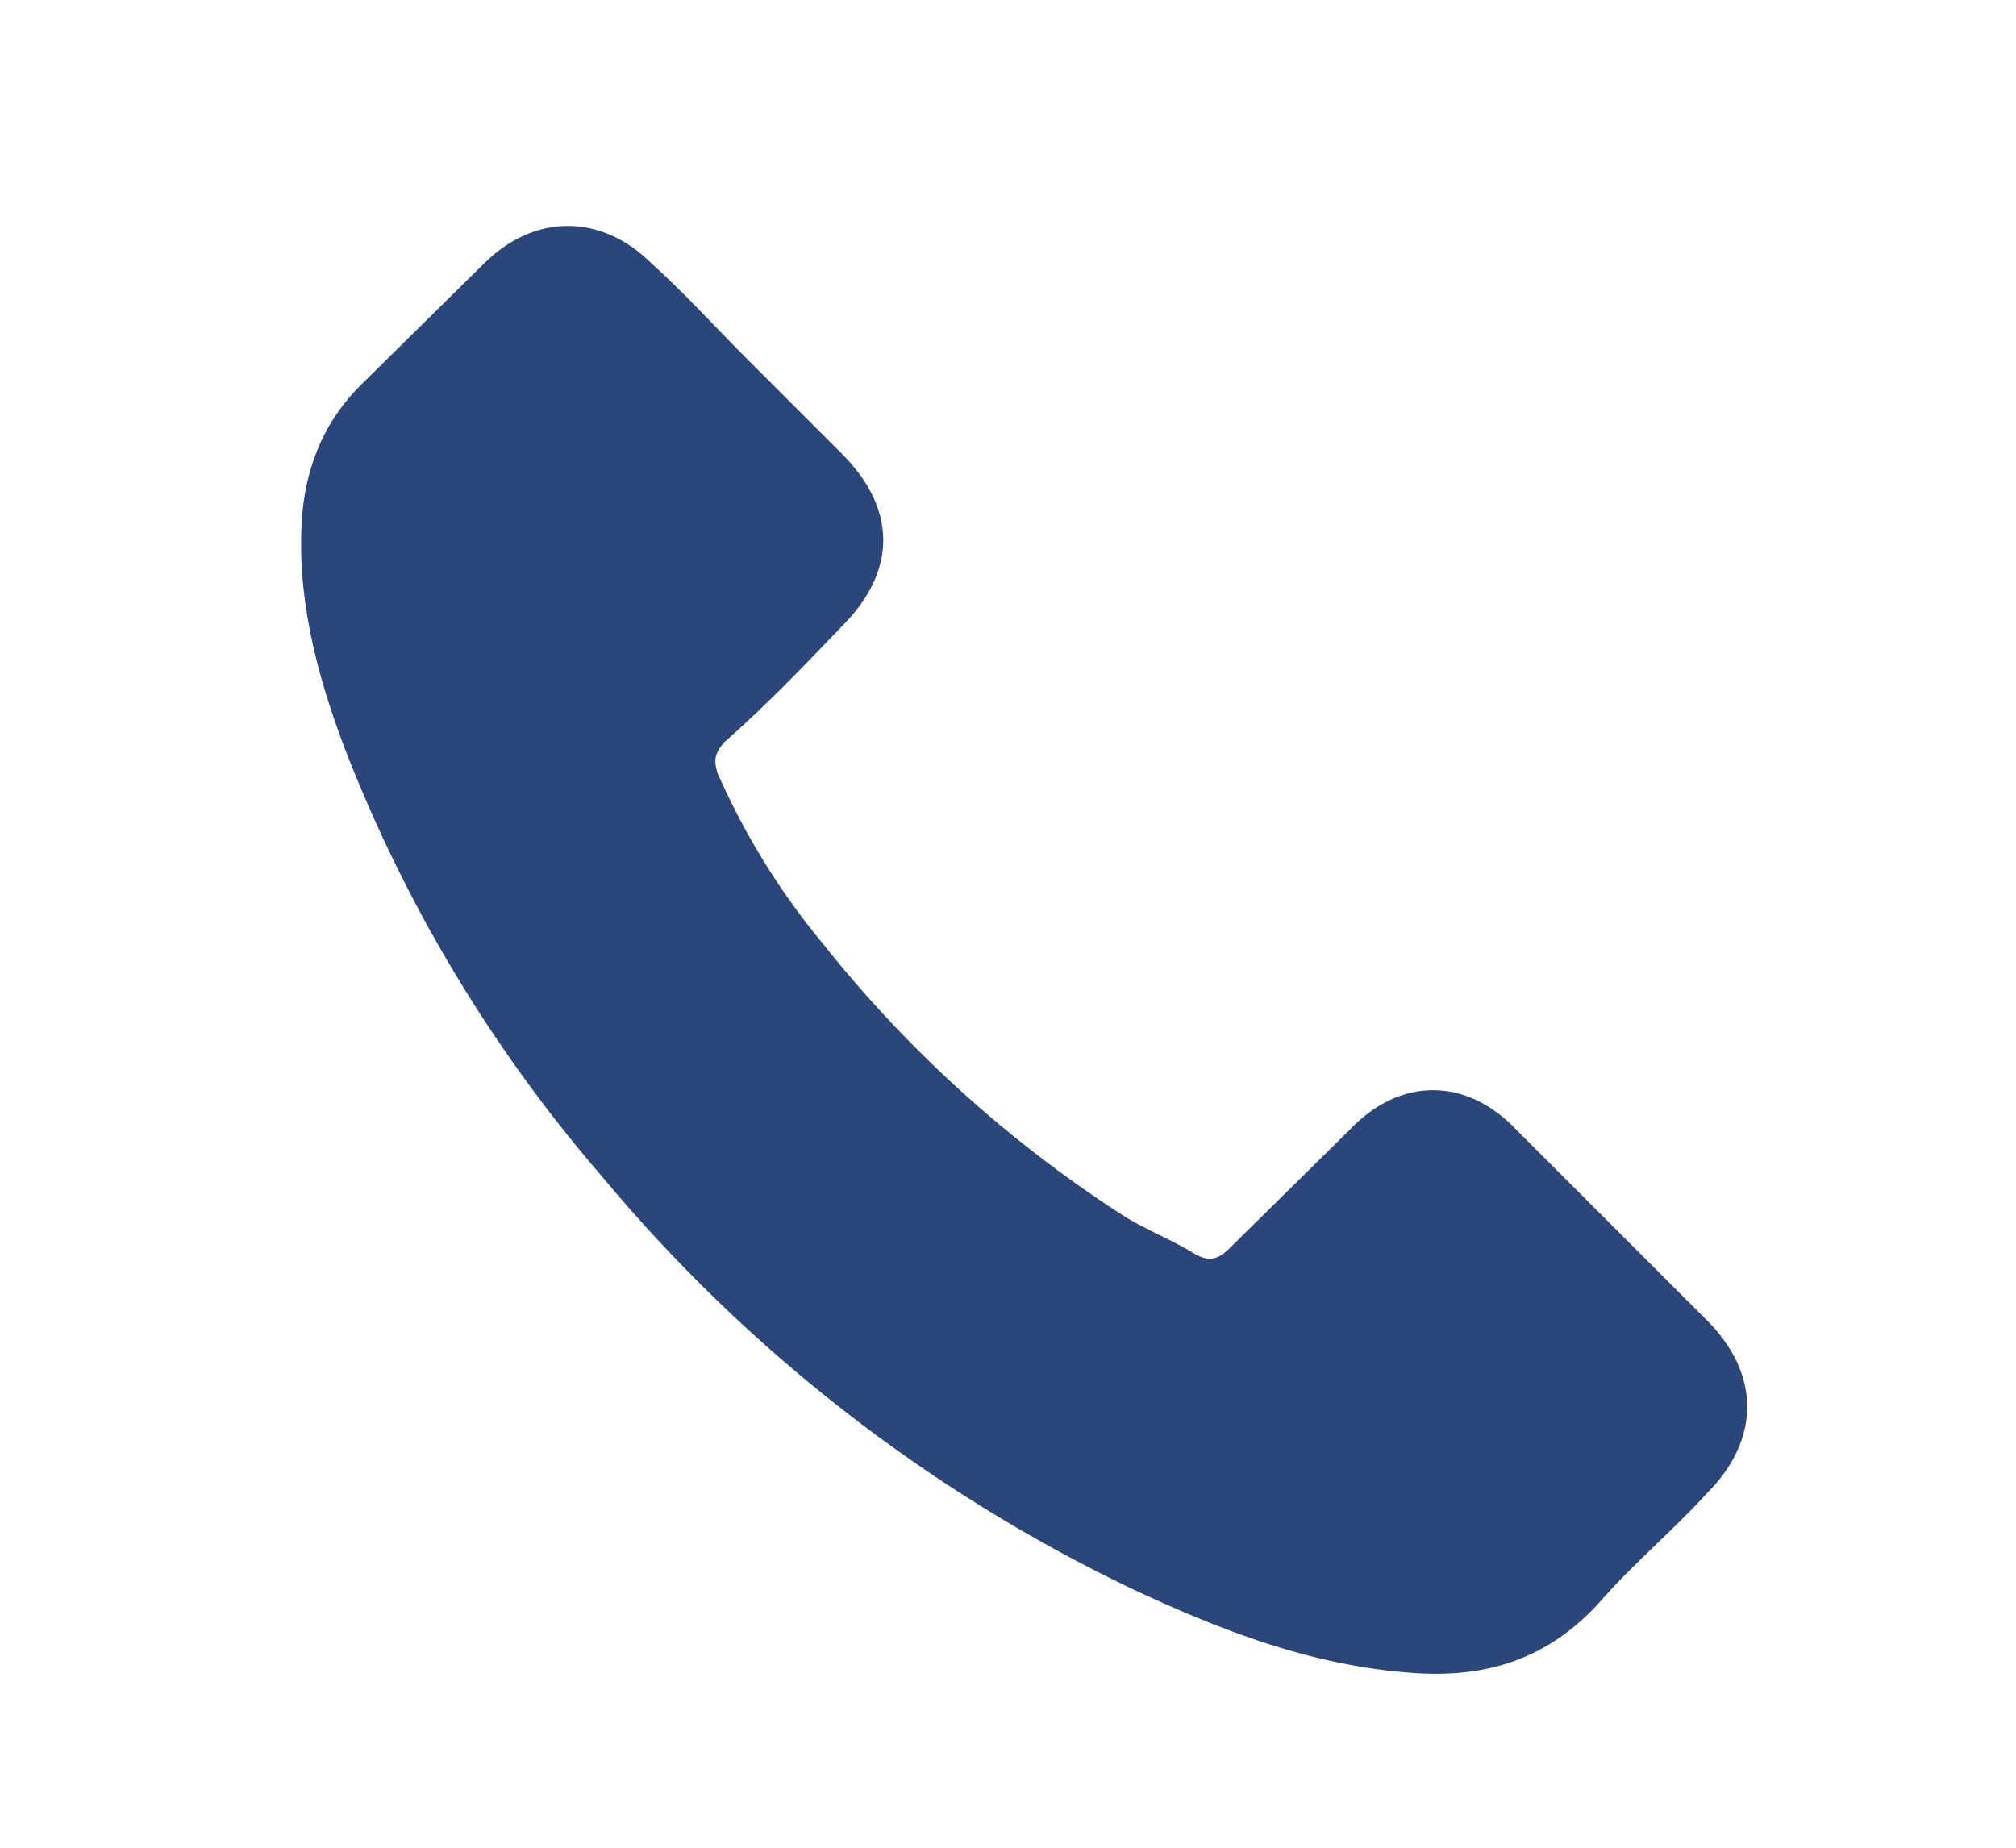
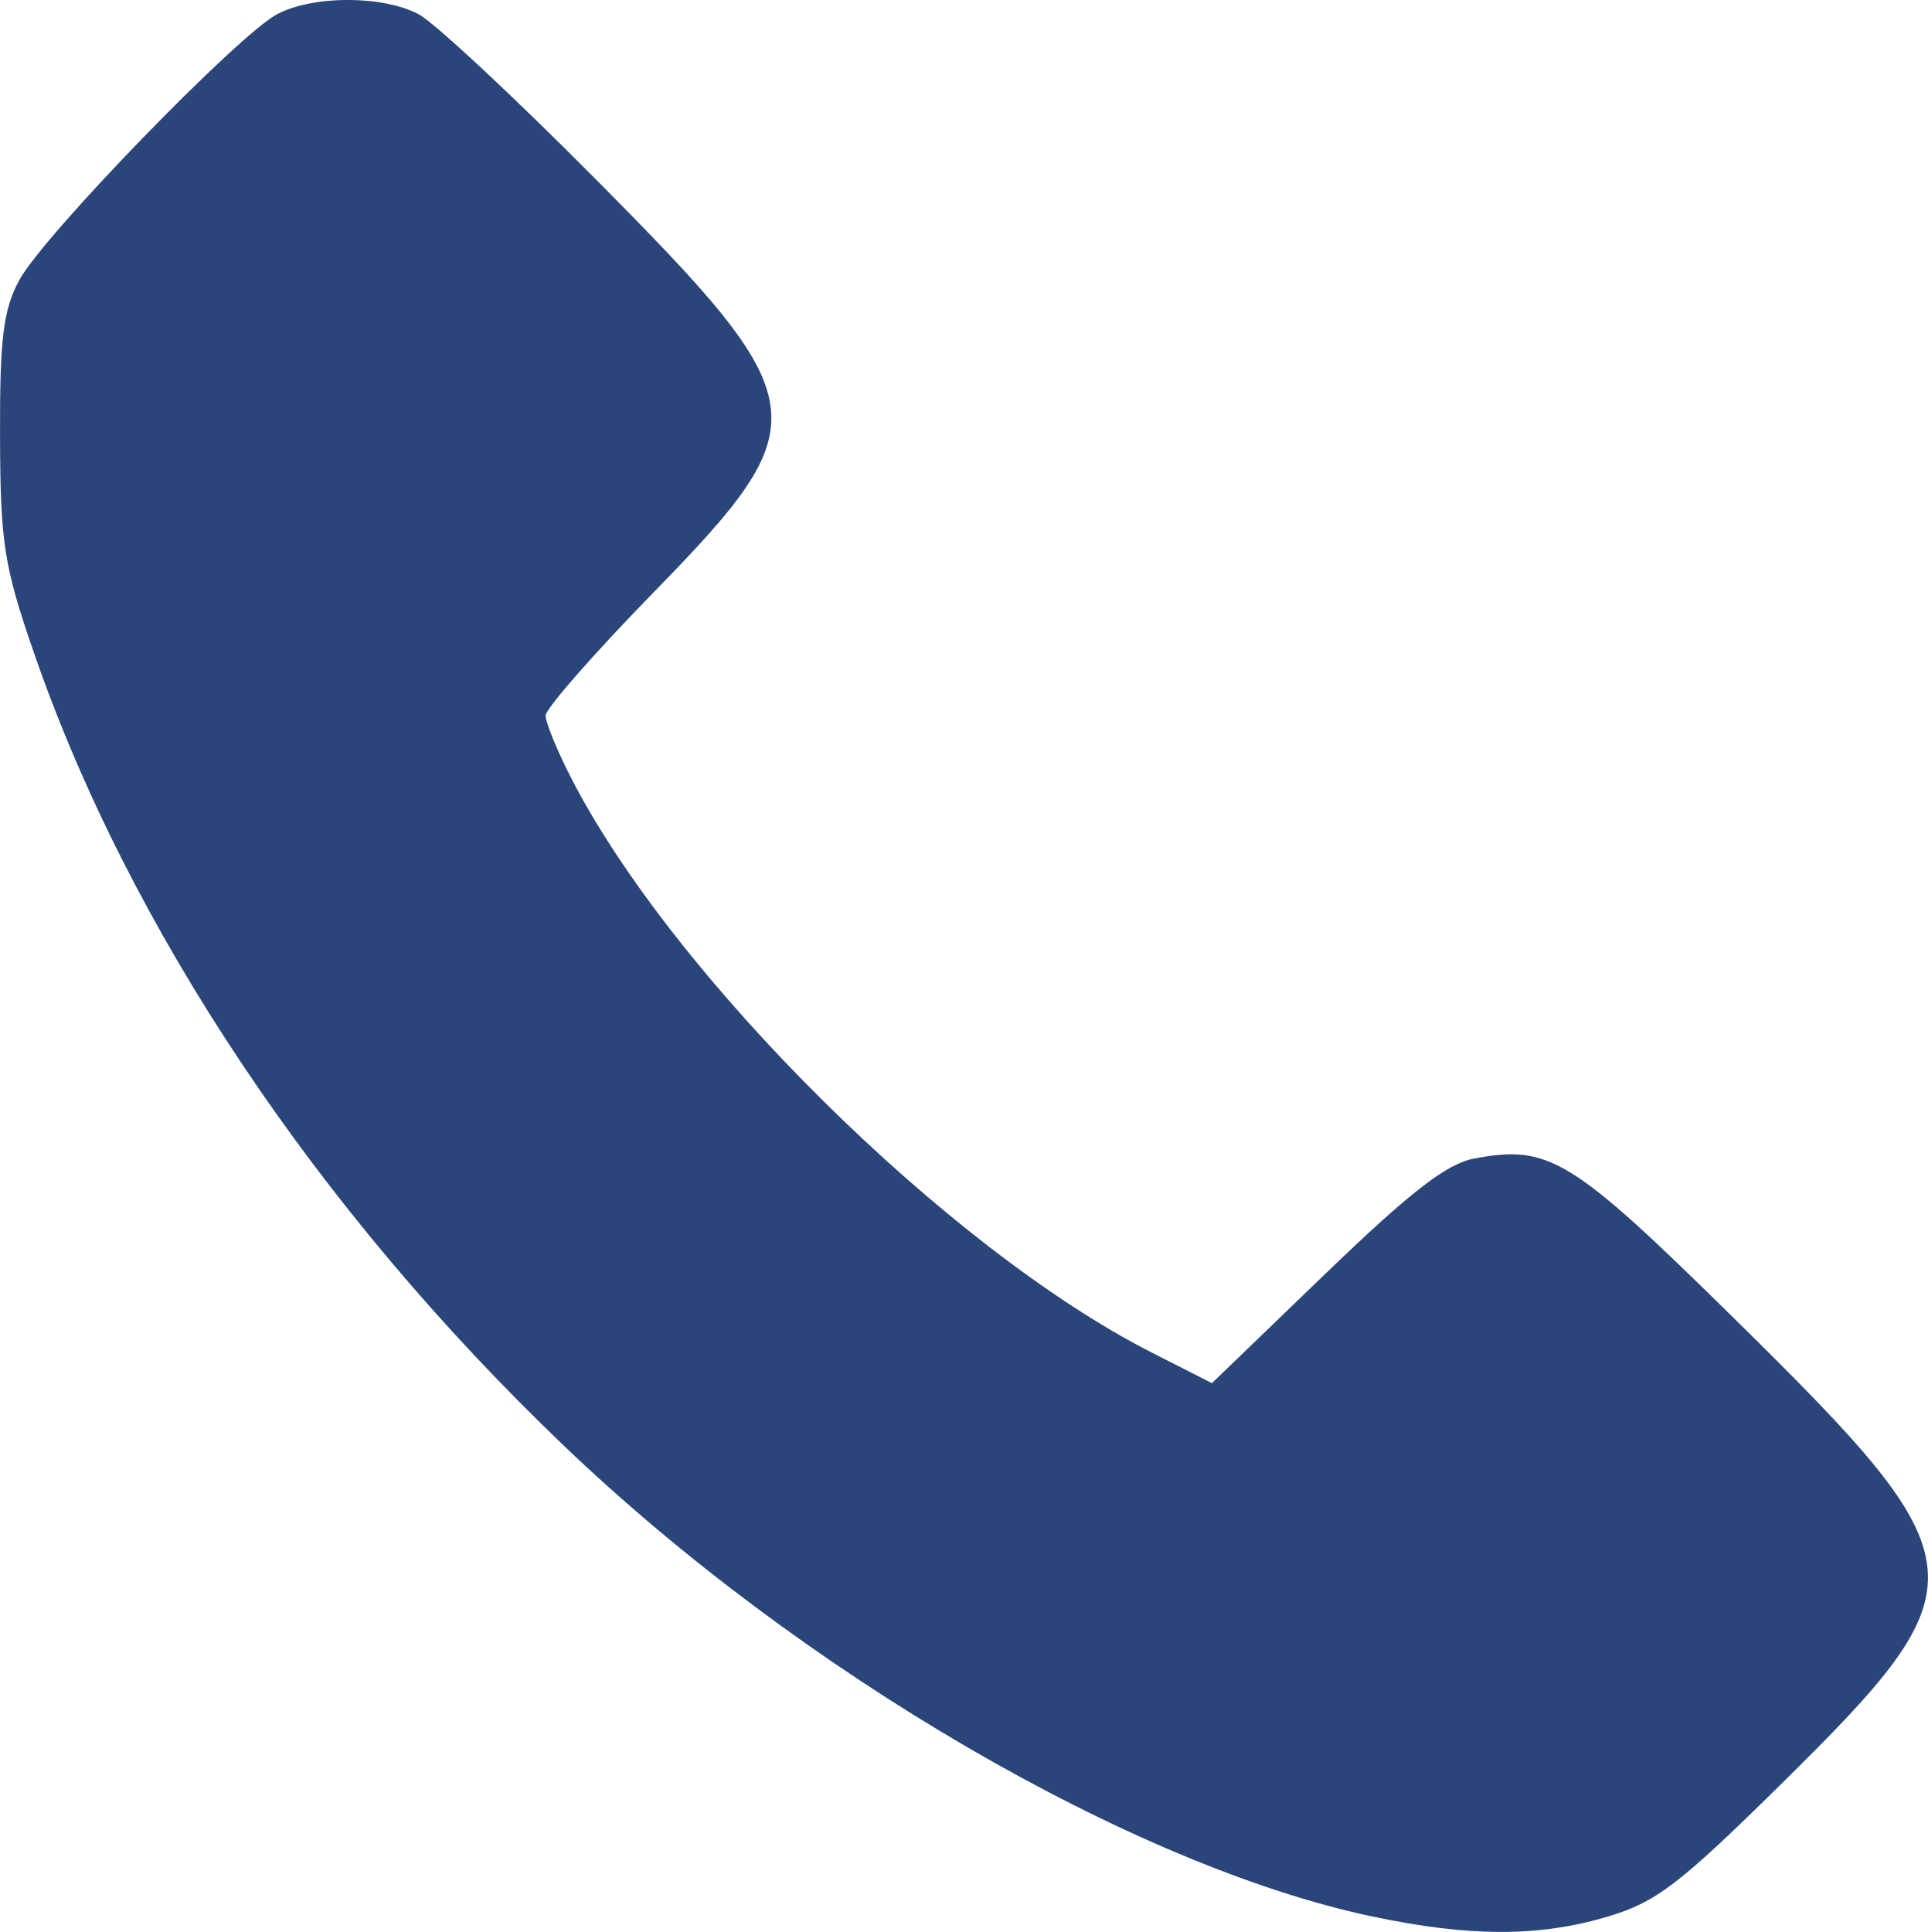
- <svg xmlns="http://www.w3.org/2000/svg" xmlns:xlink="http://www.w3.org/1999/xlink" width="12" height="11" viewBox="0 0 12 11">
-   <defs>
-     <path id="a" d="M546.03 72.73c-.3-.32-.7-.32-1 0l-.71.7c-.07.07-.12.08-.2.04-.14-.09-.31-.15-.46-.25a7.4 7.4 0 0 1-1.76-1.6 4.29 4.29 0 0 1-.63-1.02c-.02-.07-.02-.11.04-.18.25-.22.47-.45.7-.69.33-.33.33-.7 0-1.03l-.56-.56c-.2-.2-.37-.39-.57-.57-.3-.3-.7-.3-1 0l-.71.7c-.23.22-.34.48-.37.78-.04.48.08.95.25 1.4a8.7 8.7 0 0 0 1.53 2.55 9.36 9.36 0 0 0 3.14 2.45c.55.26 1.1.47 1.7.51.44.03.8-.09 1.1-.42.2-.23.44-.43.64-.65.32-.32.32-.71 0-1.03l-1.13-1.13z" />
-   </defs>
-   <g transform="translate(-537 -66)">
-     <use fill="#2b467b" xlink:href="#a" />
+ <svg xmlns="http://www.w3.org/2000/svg" id="svg8" version="1.1" viewBox="0 0 49.056 49.157" height="49.157mm" width="49.056mm">
+   <defs id="defs2" />
+   <g transform="translate(182.375,-131.2577)" id="layer1">
+     <path id="path21" d="" style="fill:#000000;stroke-width:0.265" />
+     <path id="path3774" d="m -147.459,180.02 c -6.094,-1.291 -14.546,-6.214 -20.572,-11.982 -6.284,-6.015 -11.062,-13.166 -13.486,-20.186 -0.758,-2.196 -0.849,-2.775 -0.857,-5.497 -0.008,-2.489 0.081,-3.211 0.489,-3.969 0.609,-1.131 5.576,-6.252 6.566,-6.77 0.92,-0.481 2.685,-0.479 3.598,0.005 0.393,0.208 2.407,2.084 4.475,4.167 5.687,5.729 5.751,6.184 1.491,10.553 -1.506,1.544 -2.737,2.949 -2.737,3.123 0,0.174 0.287,0.878 0.638,1.564 2.588,5.065 9.595,12.004 14.785,14.643 l 1.532,0.779 2.874,-2.771 c 2.185,-2.106 3.098,-2.812 3.805,-2.945 1.904,-0.357 2.466,-0.011 6.619,4.079 6.33,6.233 6.378,6.721 1.155,11.868 -2.575,2.538 -3.155,2.979 -4.403,3.348 -1.74,0.515 -3.507,0.512 -5.971,-0.01 z" style="fill:#2a457a;stroke-width:0.265" />
  </g>
</svg>
